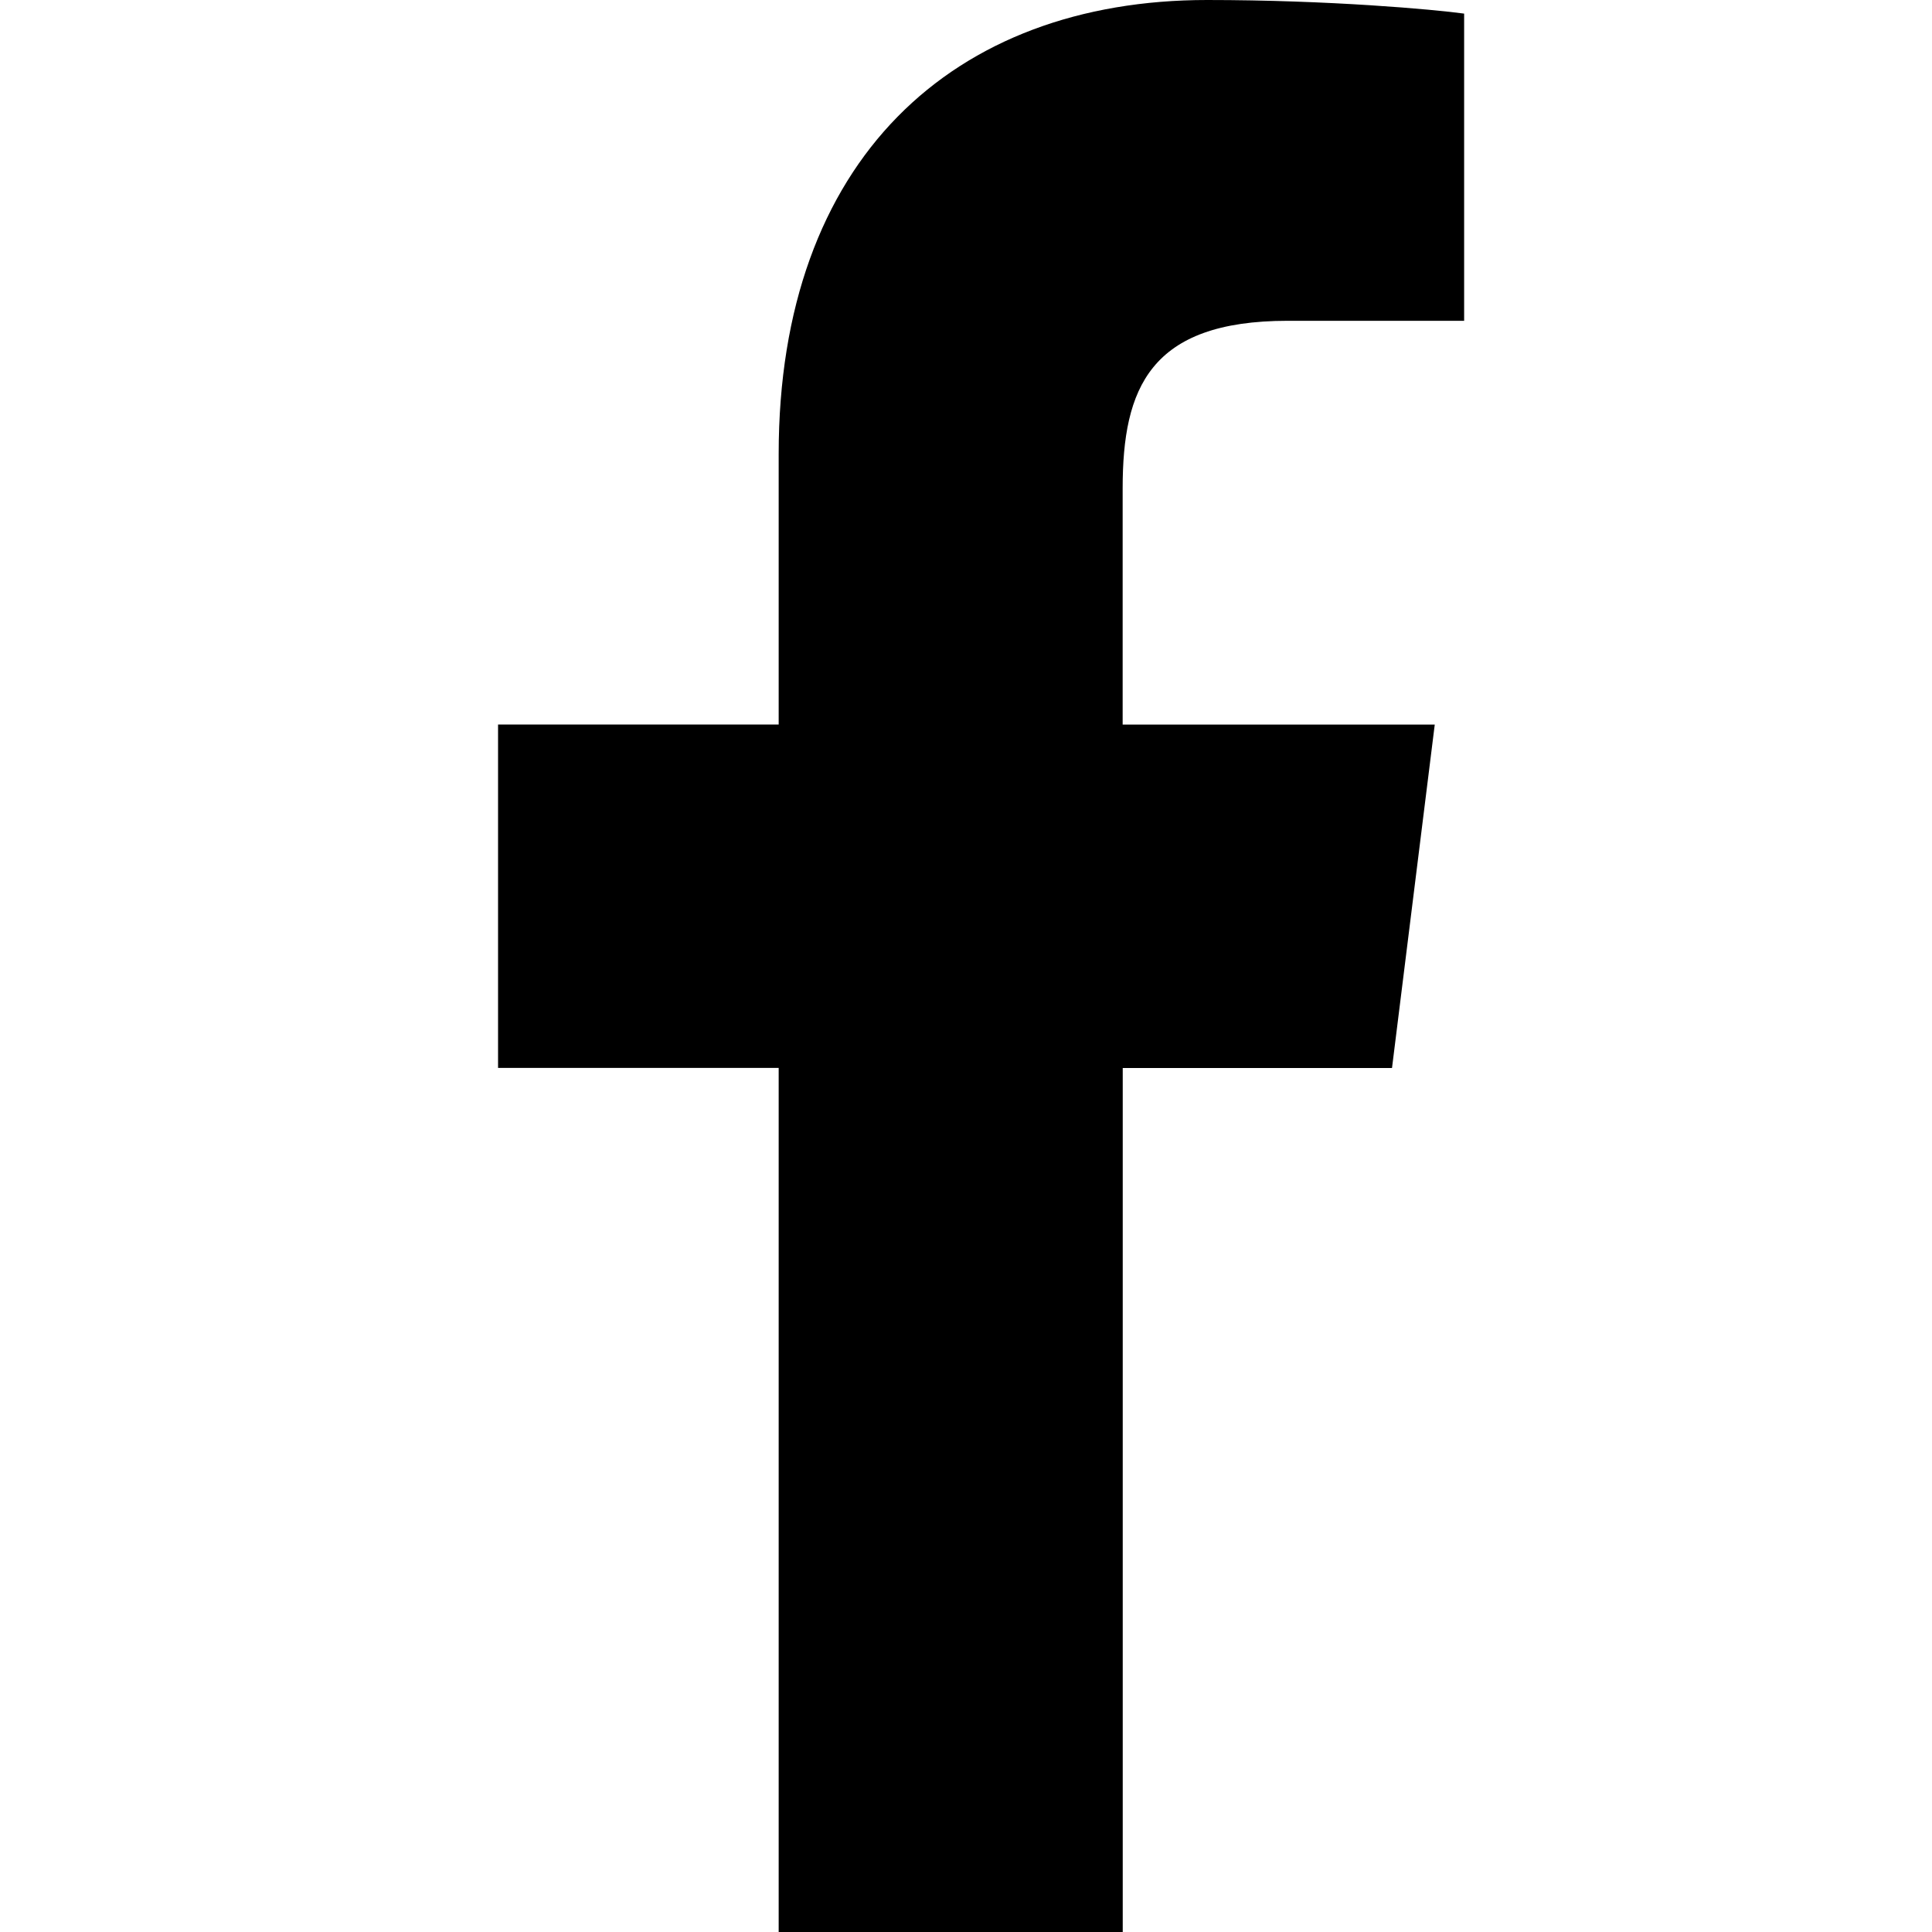
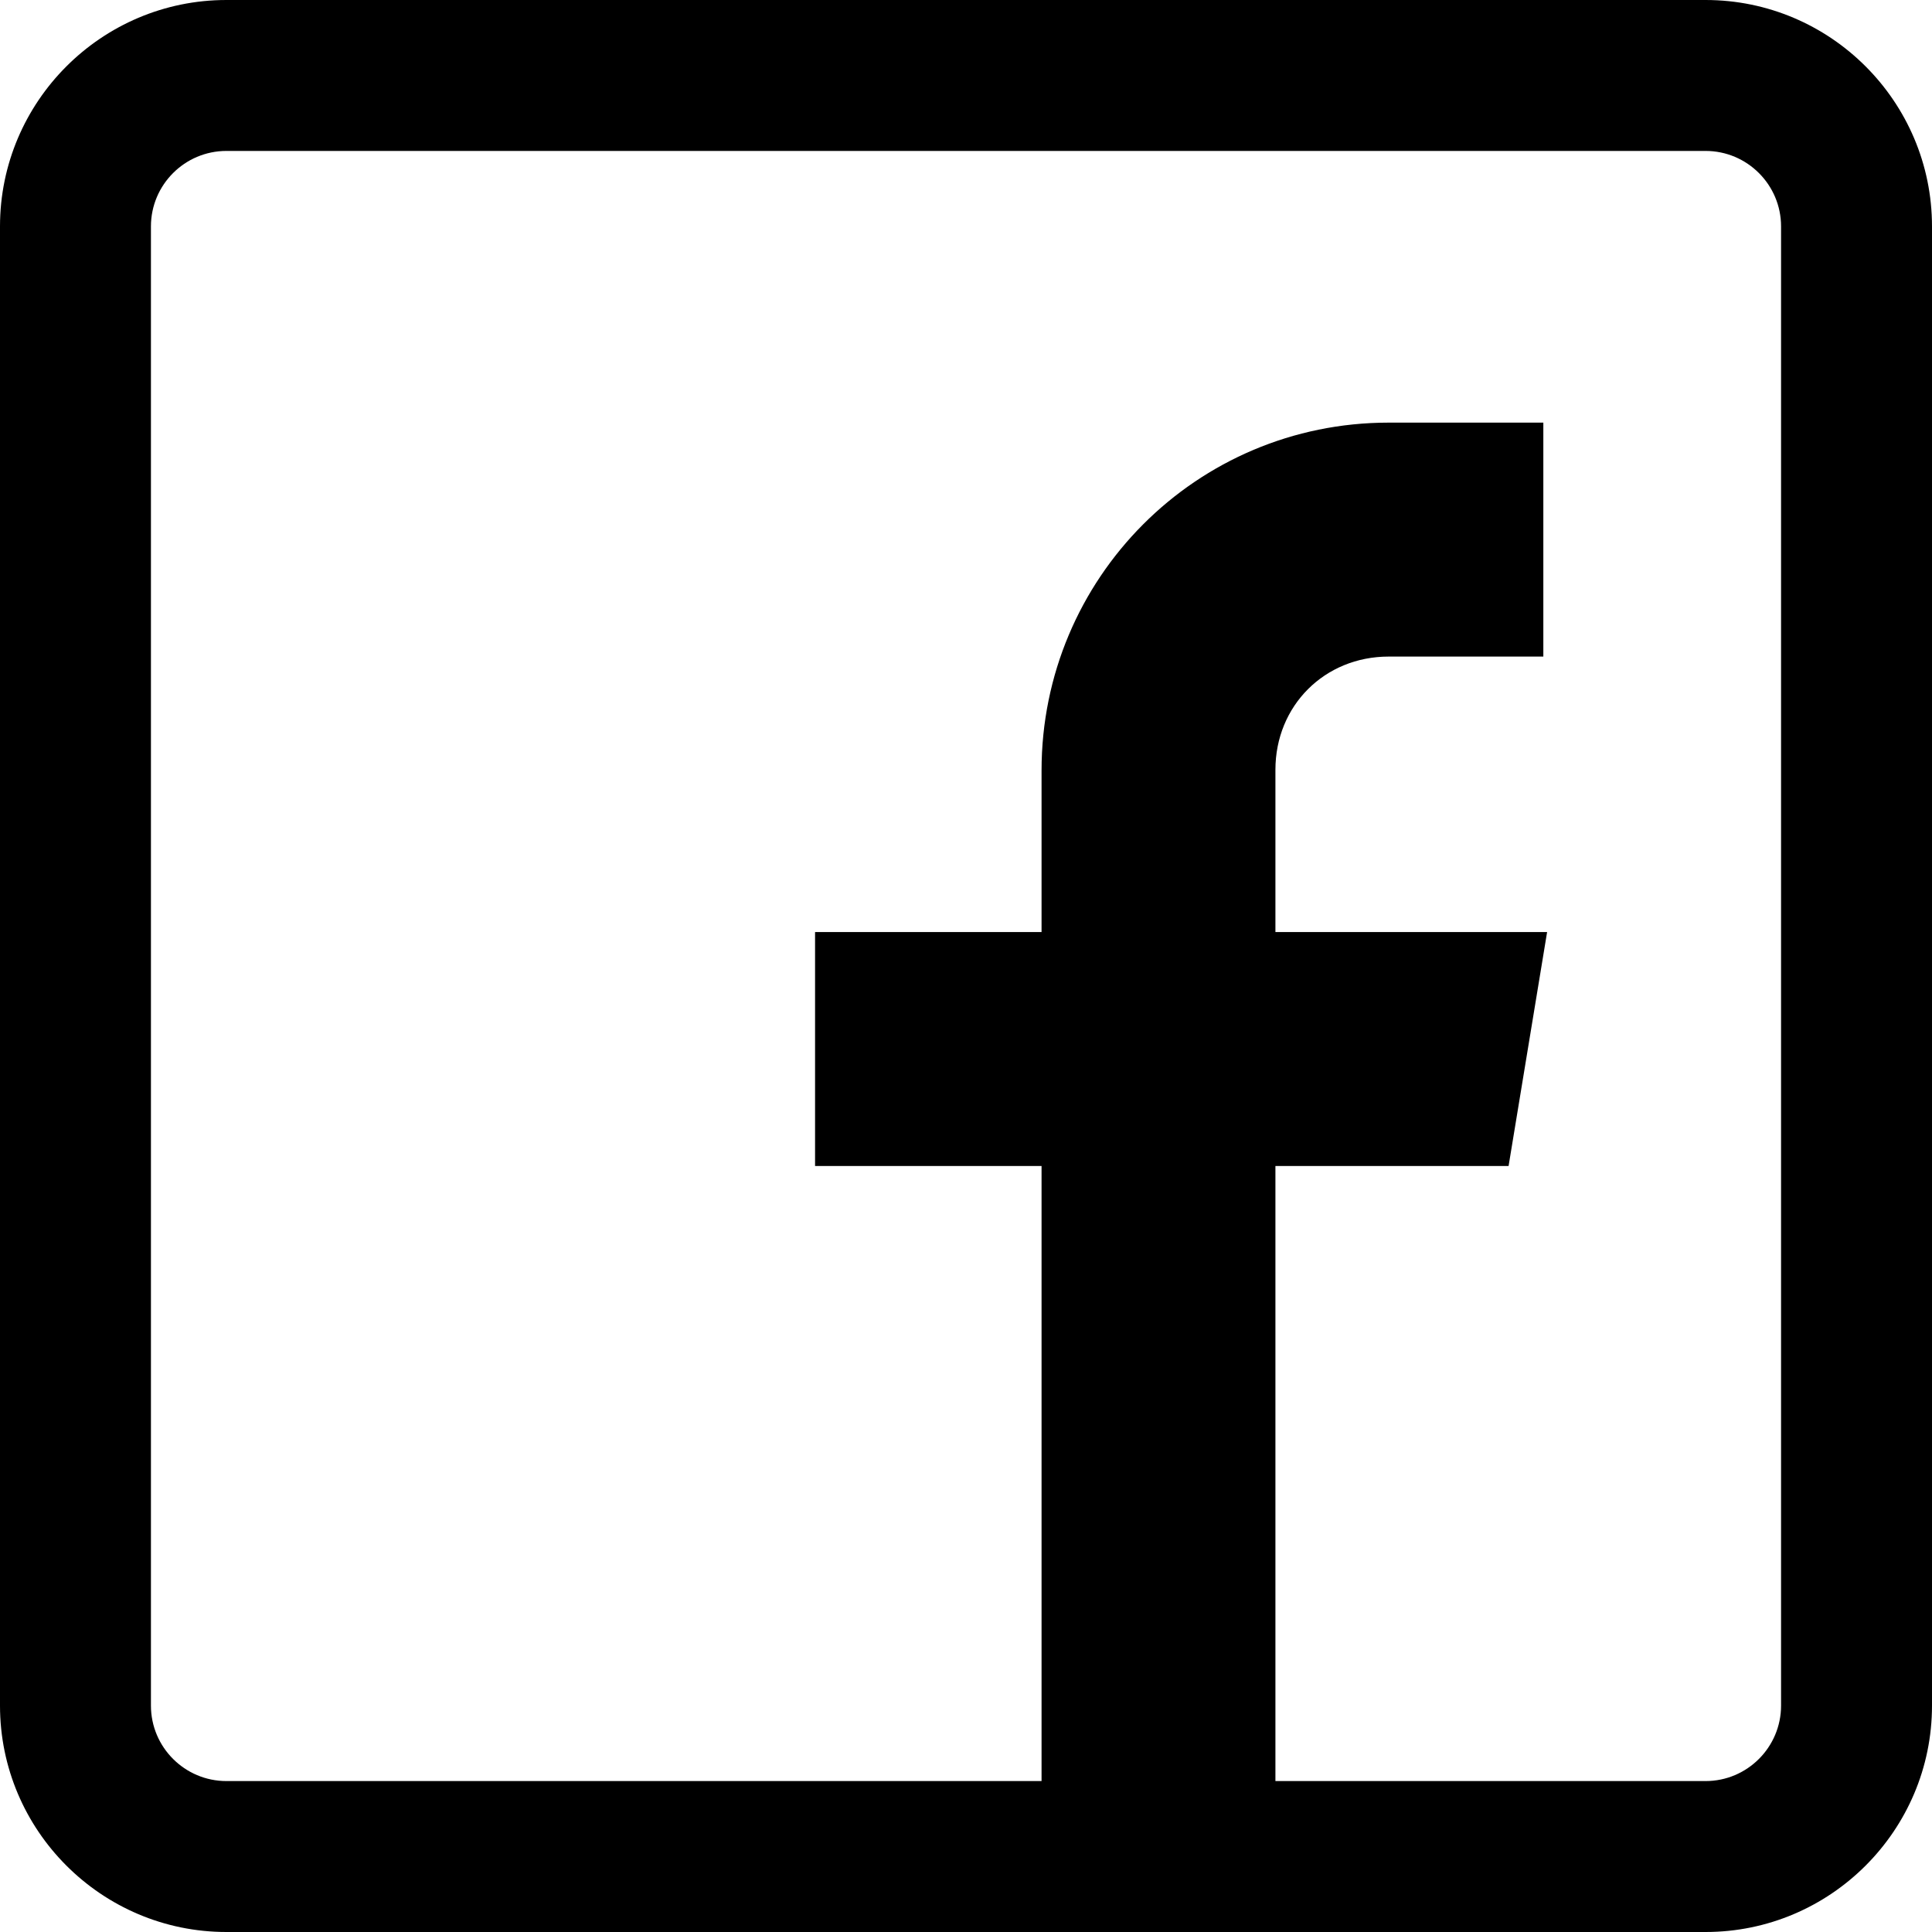
- <svg xmlns="http://www.w3.org/2000/svg" height="512" viewBox="0 0 24 24" width="512">
-   <path d="M15.997 3.985h2.191V.169C17.81.117 16.51 0 14.996 0c-3.159 0-5.323 1.987-5.323 5.639V9H6.187v4.266h3.486V24h4.274V13.267h3.345l.531-4.266h-3.877V6.062c.001-1.233.333-2.077 2.051-2.077z" />
+ <svg xmlns="http://www.w3.org/2000/svg" viewBox="0 0 512 512" style="enable-background:new 0 0 512 512" xml:space="preserve">
+   <path d="M452 0H60C26.916 0 0 26.916 0 60v392c0 33.084 26.916 60 60 60h392c33.084 0 60-26.916 60-60V60c0-33.084-26.916-60-60-60zm20 452c0 11.028-8.972 20-20 20H338V309h61.79L410 247h-72v-43c0-16.975 13.025-30 30-30h41v-62h-41c-50.923 0-91.978 41.25-91.978 92.174V247H216v62h60.022v163H60c-11.028 0-20-8.972-20-20V60c0-11.028 8.972-20 20-20h392c11.028 0 20 8.972 20 20v392z" />
</svg>
